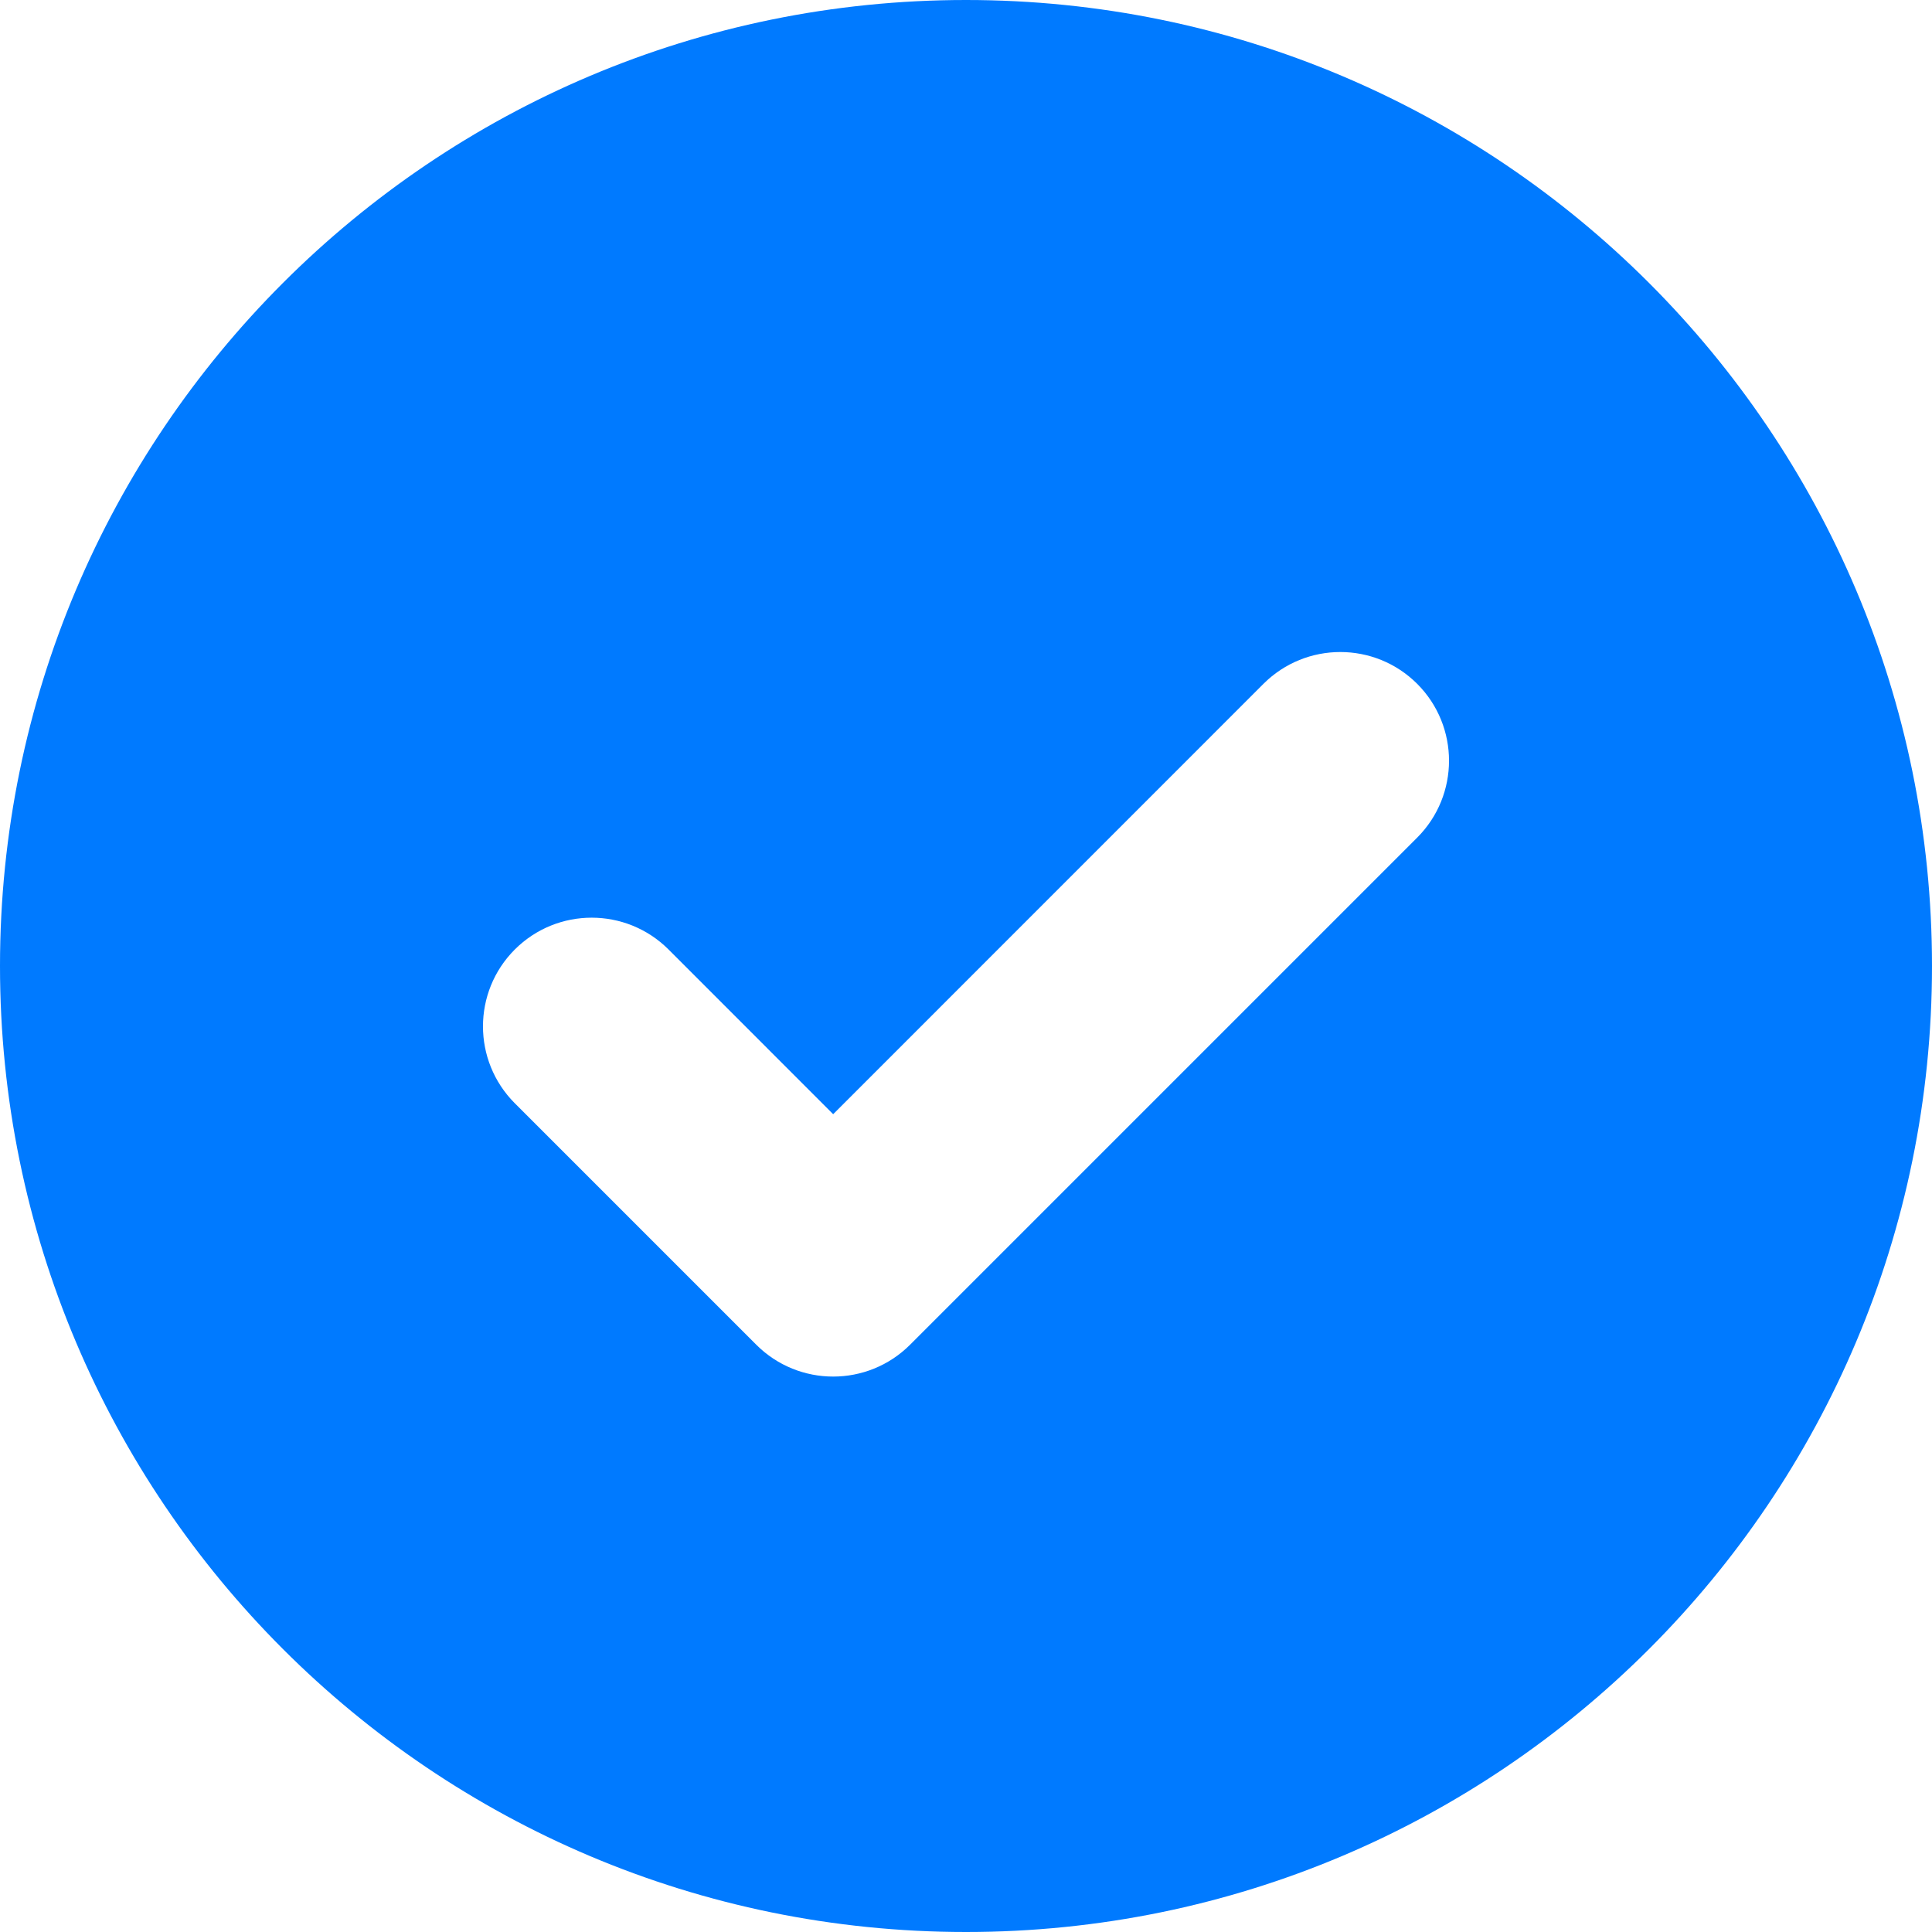
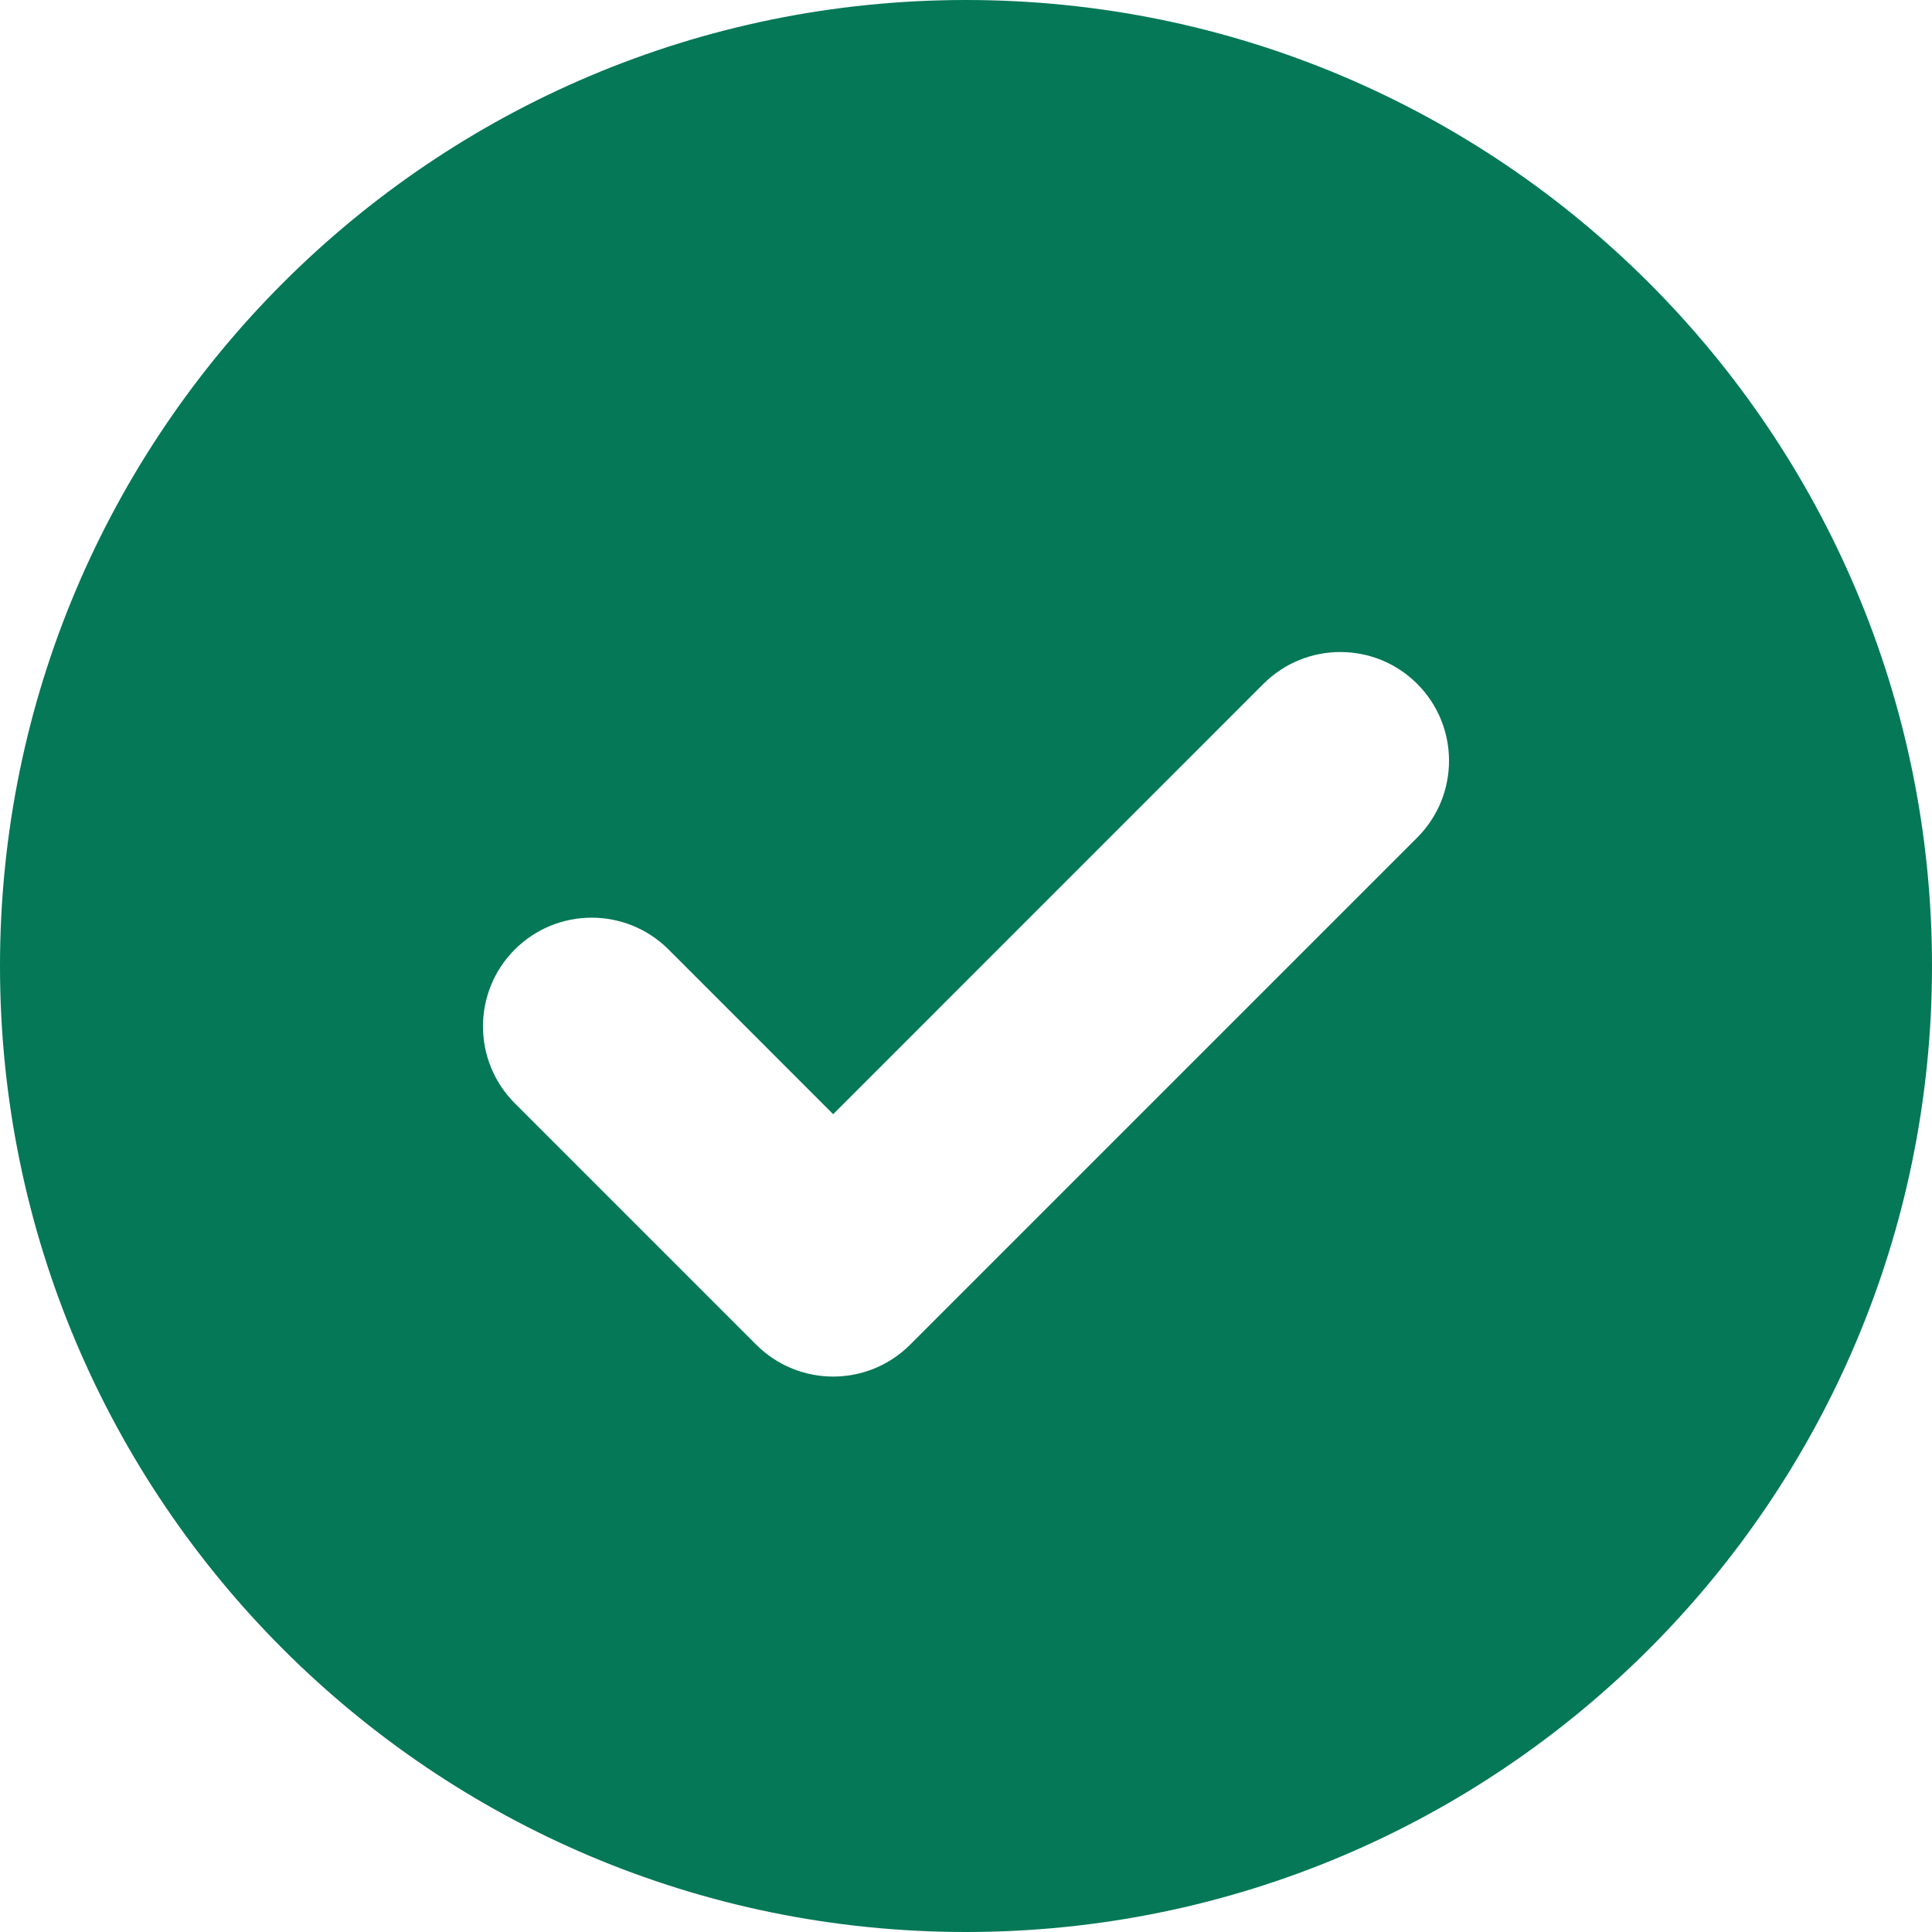
<svg xmlns="http://www.w3.org/2000/svg" width="24" height="24" viewBox="0 0 24 24" fill="none">
-   <path d="M12 0C18.627 0 24 5.373 24 12C24 18.627 18.627 24 12 24C5.373 24 0 18.627 0 12C0 5.373 5.373 0 12 0ZM15.695 8.495L10.35 13.841L8.305 11.795C7.777 11.268 6.923 11.268 6.395 11.795C5.868 12.323 5.868 13.177 6.395 13.705L9.395 16.705C9.923 17.232 10.777 17.232 11.305 16.705L17.605 10.405C18.132 9.877 18.132 9.023 17.605 8.495C17.077 7.968 16.223 7.968 15.695 8.495Z" fill="#007AFF" />
+   <path d="M12 0C18.627 0 24 5.373 24 12C24 18.627 18.627 24 12 24C5.373 24 0 18.627 0 12C0 5.373 5.373 0 12 0ZM15.695 8.495L10.35 13.841L8.305 11.795C7.777 11.268 6.923 11.268 6.395 11.795C5.868 12.323 5.868 13.177 6.395 13.705L9.395 16.705C9.923 17.232 10.777 17.232 11.305 16.705L17.605 10.405C18.132 9.877 18.132 9.023 17.605 8.495C17.077 7.968 16.223 7.968 15.695 8.495Z" fill="#047857" />
</svg>
